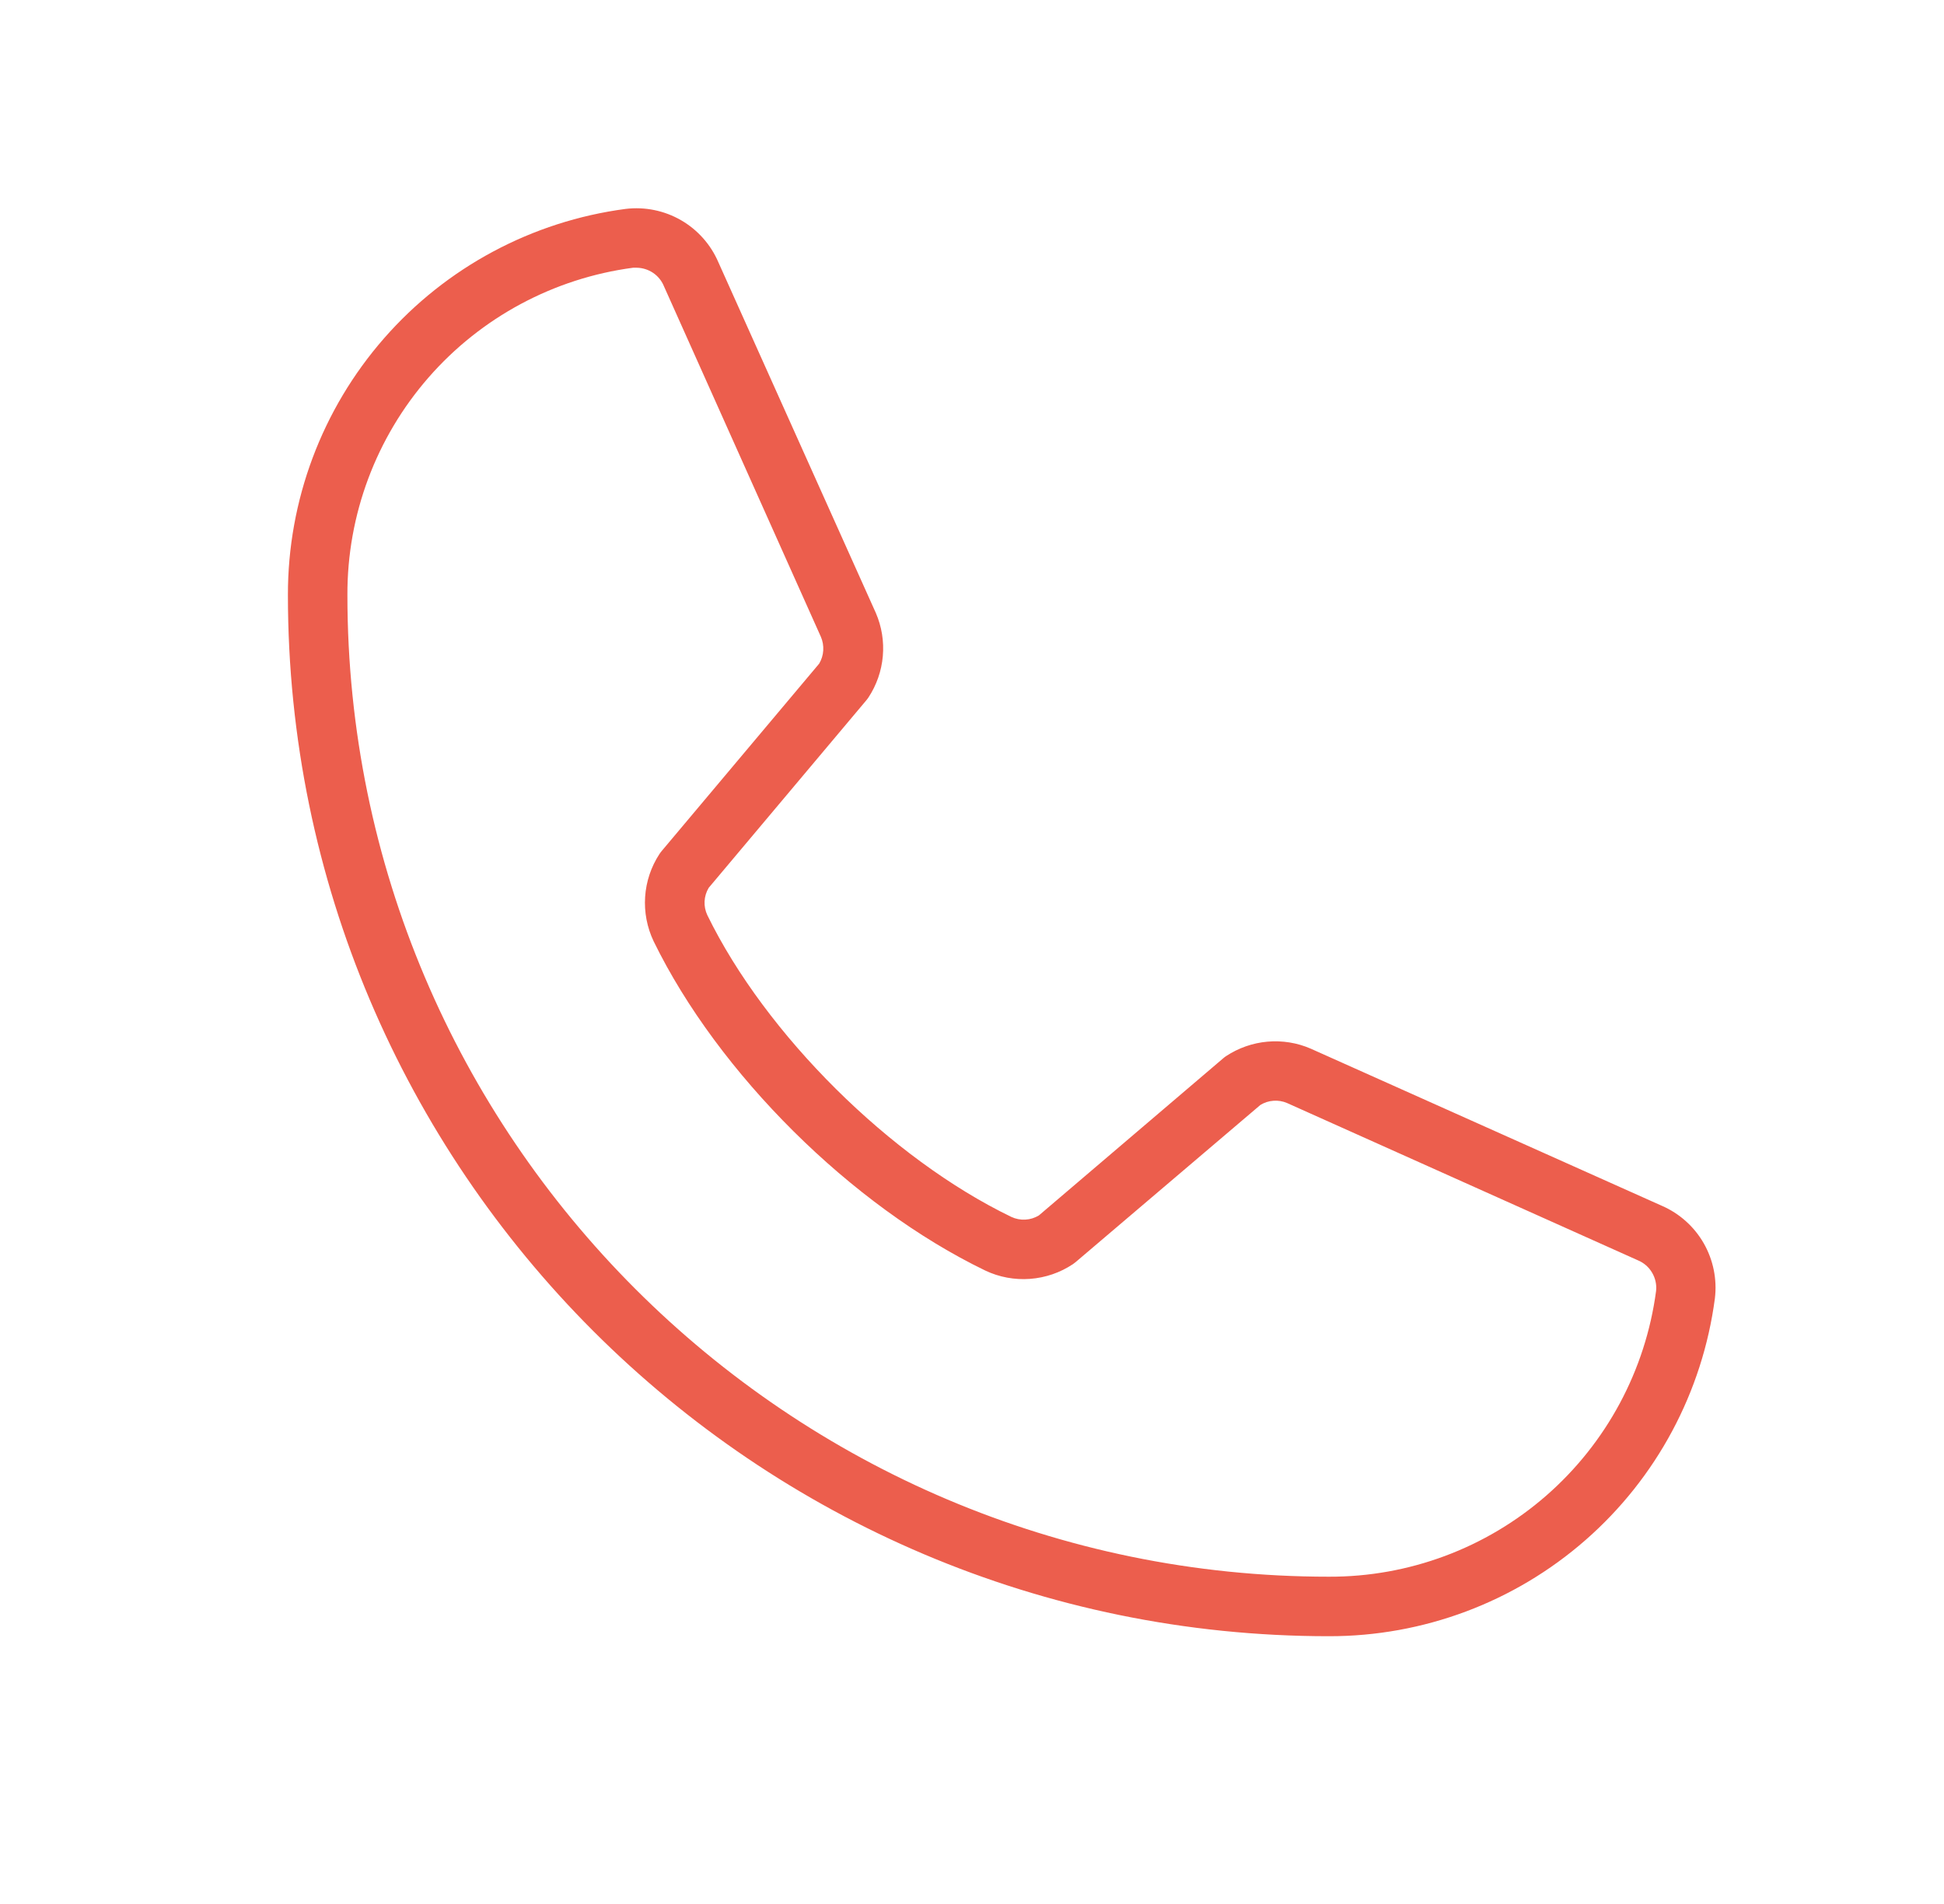
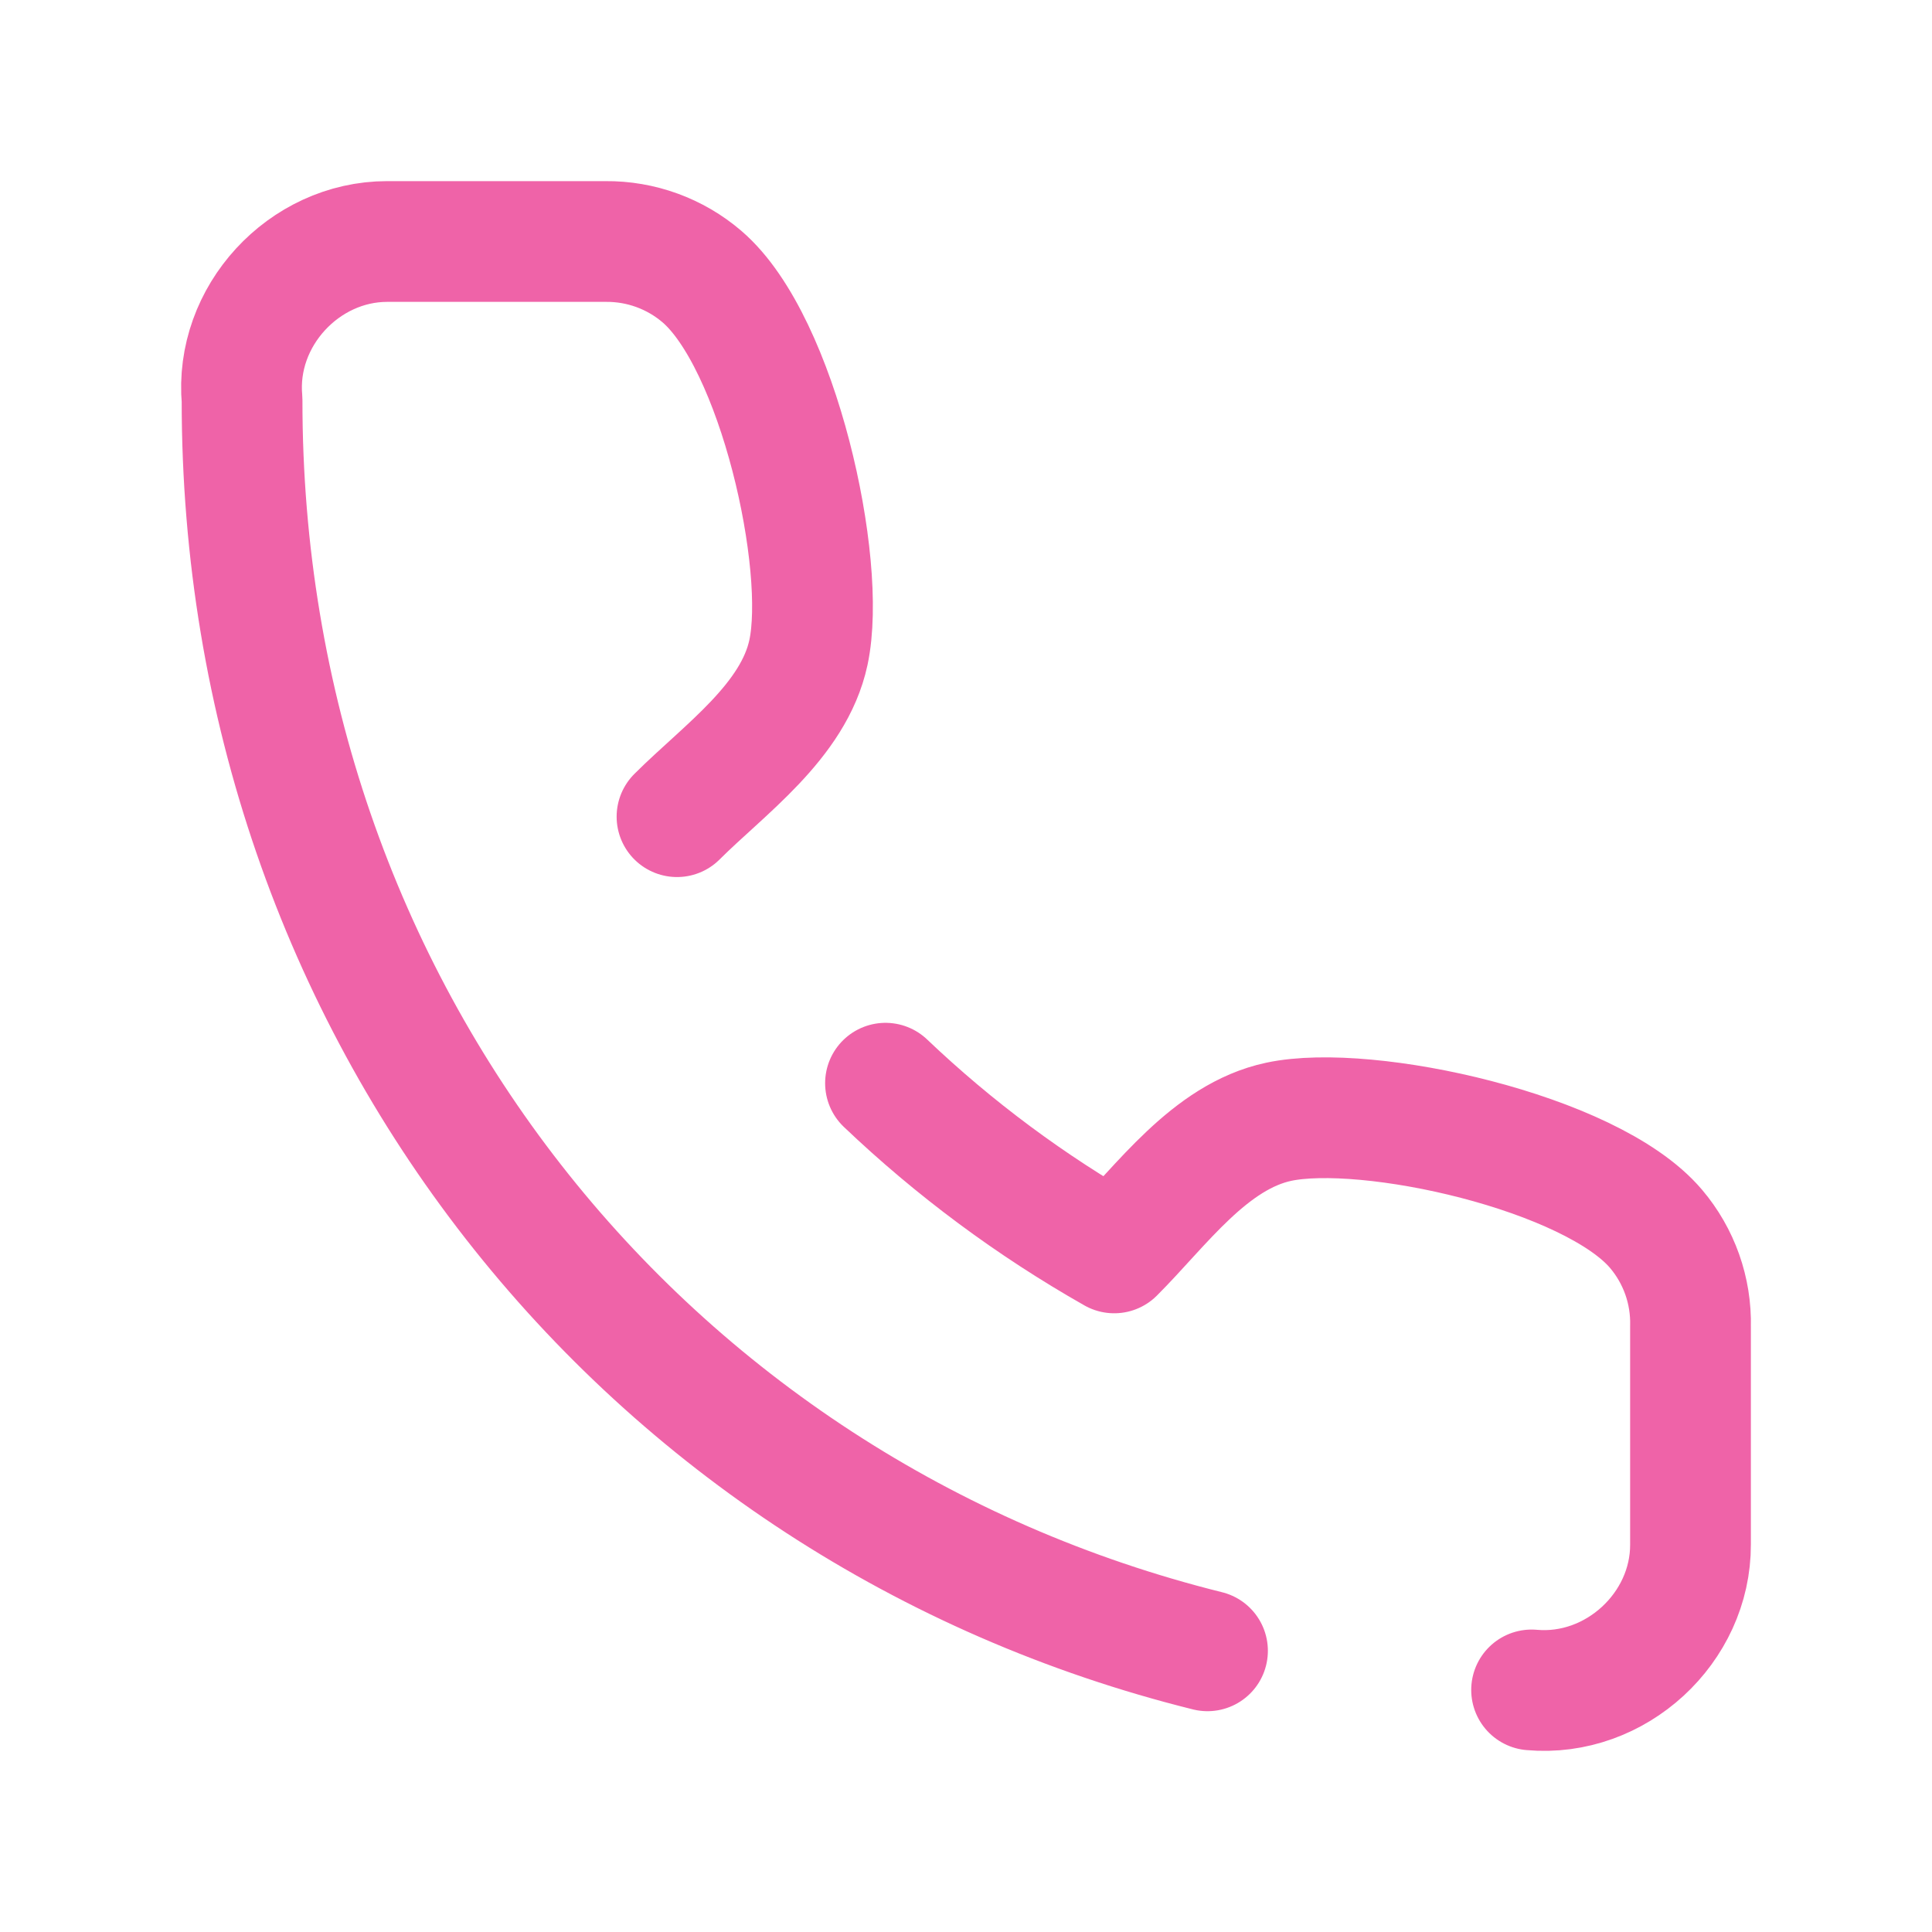
- <svg xmlns="http://www.w3.org/2000/svg" width="48" height="47" viewBox="0 0 48 47" fill="none">
-   <path d="M41.034 29.766L32.364 25.887C32.029 25.741 31.661 25.682 31.297 25.714C30.932 25.746 30.581 25.869 30.275 26.07C30.251 26.086 30.227 26.103 30.206 26.122L25.652 30.003C25.551 30.065 25.436 30.101 25.317 30.107C25.199 30.114 25.081 30.091 24.973 30.041C21.991 28.602 18.905 25.54 17.466 22.593C17.415 22.486 17.391 22.369 17.397 22.25C17.403 22.132 17.438 22.017 17.499 21.916L21.391 17.287C21.41 17.265 21.426 17.241 21.443 17.218C21.644 16.912 21.766 16.562 21.798 16.198C21.83 15.834 21.771 15.467 21.626 15.132L17.739 6.477C17.552 6.039 17.227 5.673 16.814 5.435C16.401 5.197 15.921 5.1 15.448 5.157C13.138 5.462 11.017 6.597 9.483 8.351C7.948 10.105 7.105 12.357 7.109 14.688C7.109 28.861 18.639 40.391 32.812 40.391C35.143 40.395 37.395 39.552 39.149 38.017C40.903 36.483 42.038 34.362 42.343 32.052C42.4 31.581 42.303 31.104 42.068 30.692C41.832 30.28 41.469 29.955 41.034 29.766ZM40.891 31.868C40.631 33.825 39.668 35.62 38.182 36.918C36.695 38.217 34.786 38.929 32.812 38.922C19.451 38.922 8.578 28.049 8.578 14.688C8.571 12.714 9.284 10.805 10.582 9.318C11.88 7.832 13.675 6.869 15.632 6.609C15.661 6.608 15.691 6.608 15.72 6.609C15.865 6.611 16.006 6.655 16.126 6.736C16.246 6.817 16.339 6.932 16.394 7.067L20.269 15.721C20.315 15.827 20.334 15.942 20.327 16.057C20.32 16.172 20.285 16.283 20.227 16.382L16.337 21.009C16.319 21.033 16.3 21.055 16.284 21.08C16.076 21.397 15.954 21.762 15.929 22.14C15.904 22.518 15.977 22.896 16.14 23.238C17.736 26.504 21.026 29.77 24.329 31.365C24.672 31.528 25.053 31.598 25.432 31.57C25.811 31.542 26.177 31.417 26.493 31.206L26.561 31.154L31.12 27.277C31.217 27.217 31.328 27.181 31.442 27.173C31.555 27.164 31.67 27.183 31.775 27.227L40.443 31.112C40.589 31.173 40.712 31.279 40.792 31.416C40.873 31.552 40.908 31.711 40.891 31.868Z" fill="#EC5E4D" />
+ <svg xmlns="http://www.w3.org/2000/svg" width="800px" height="800px" viewBox="0 0 24 24" fill="none">
+   <path d="M19.026 20.993C20.072 21.087 21.004 20.222 21 19.186V16.477C21.011 16.034 20.858 15.602 20.571 15.264C19.762 14.311 16.985 13.701 15.885 13.935C15.027 14.118 14.427 14.979 13.841 15.564C12.806 14.977 11.853 14.268 11 13.456M8.41 10.145C8.997 9.559 9.86 8.96 10.043 8.104C10.277 7.008 9.668 4.249 8.721 3.437C8.388 3.151 7.962 2.996 7.523 3H4.808C3.774 3.001 2.913 3.929 3.007 4.969C3.001 12.548 8.001 18.768 15 20.507" stroke="#ec4899d9" stroke-width="1.5" stroke-linecap="round" stroke-linejoin="round" />
</svg>
